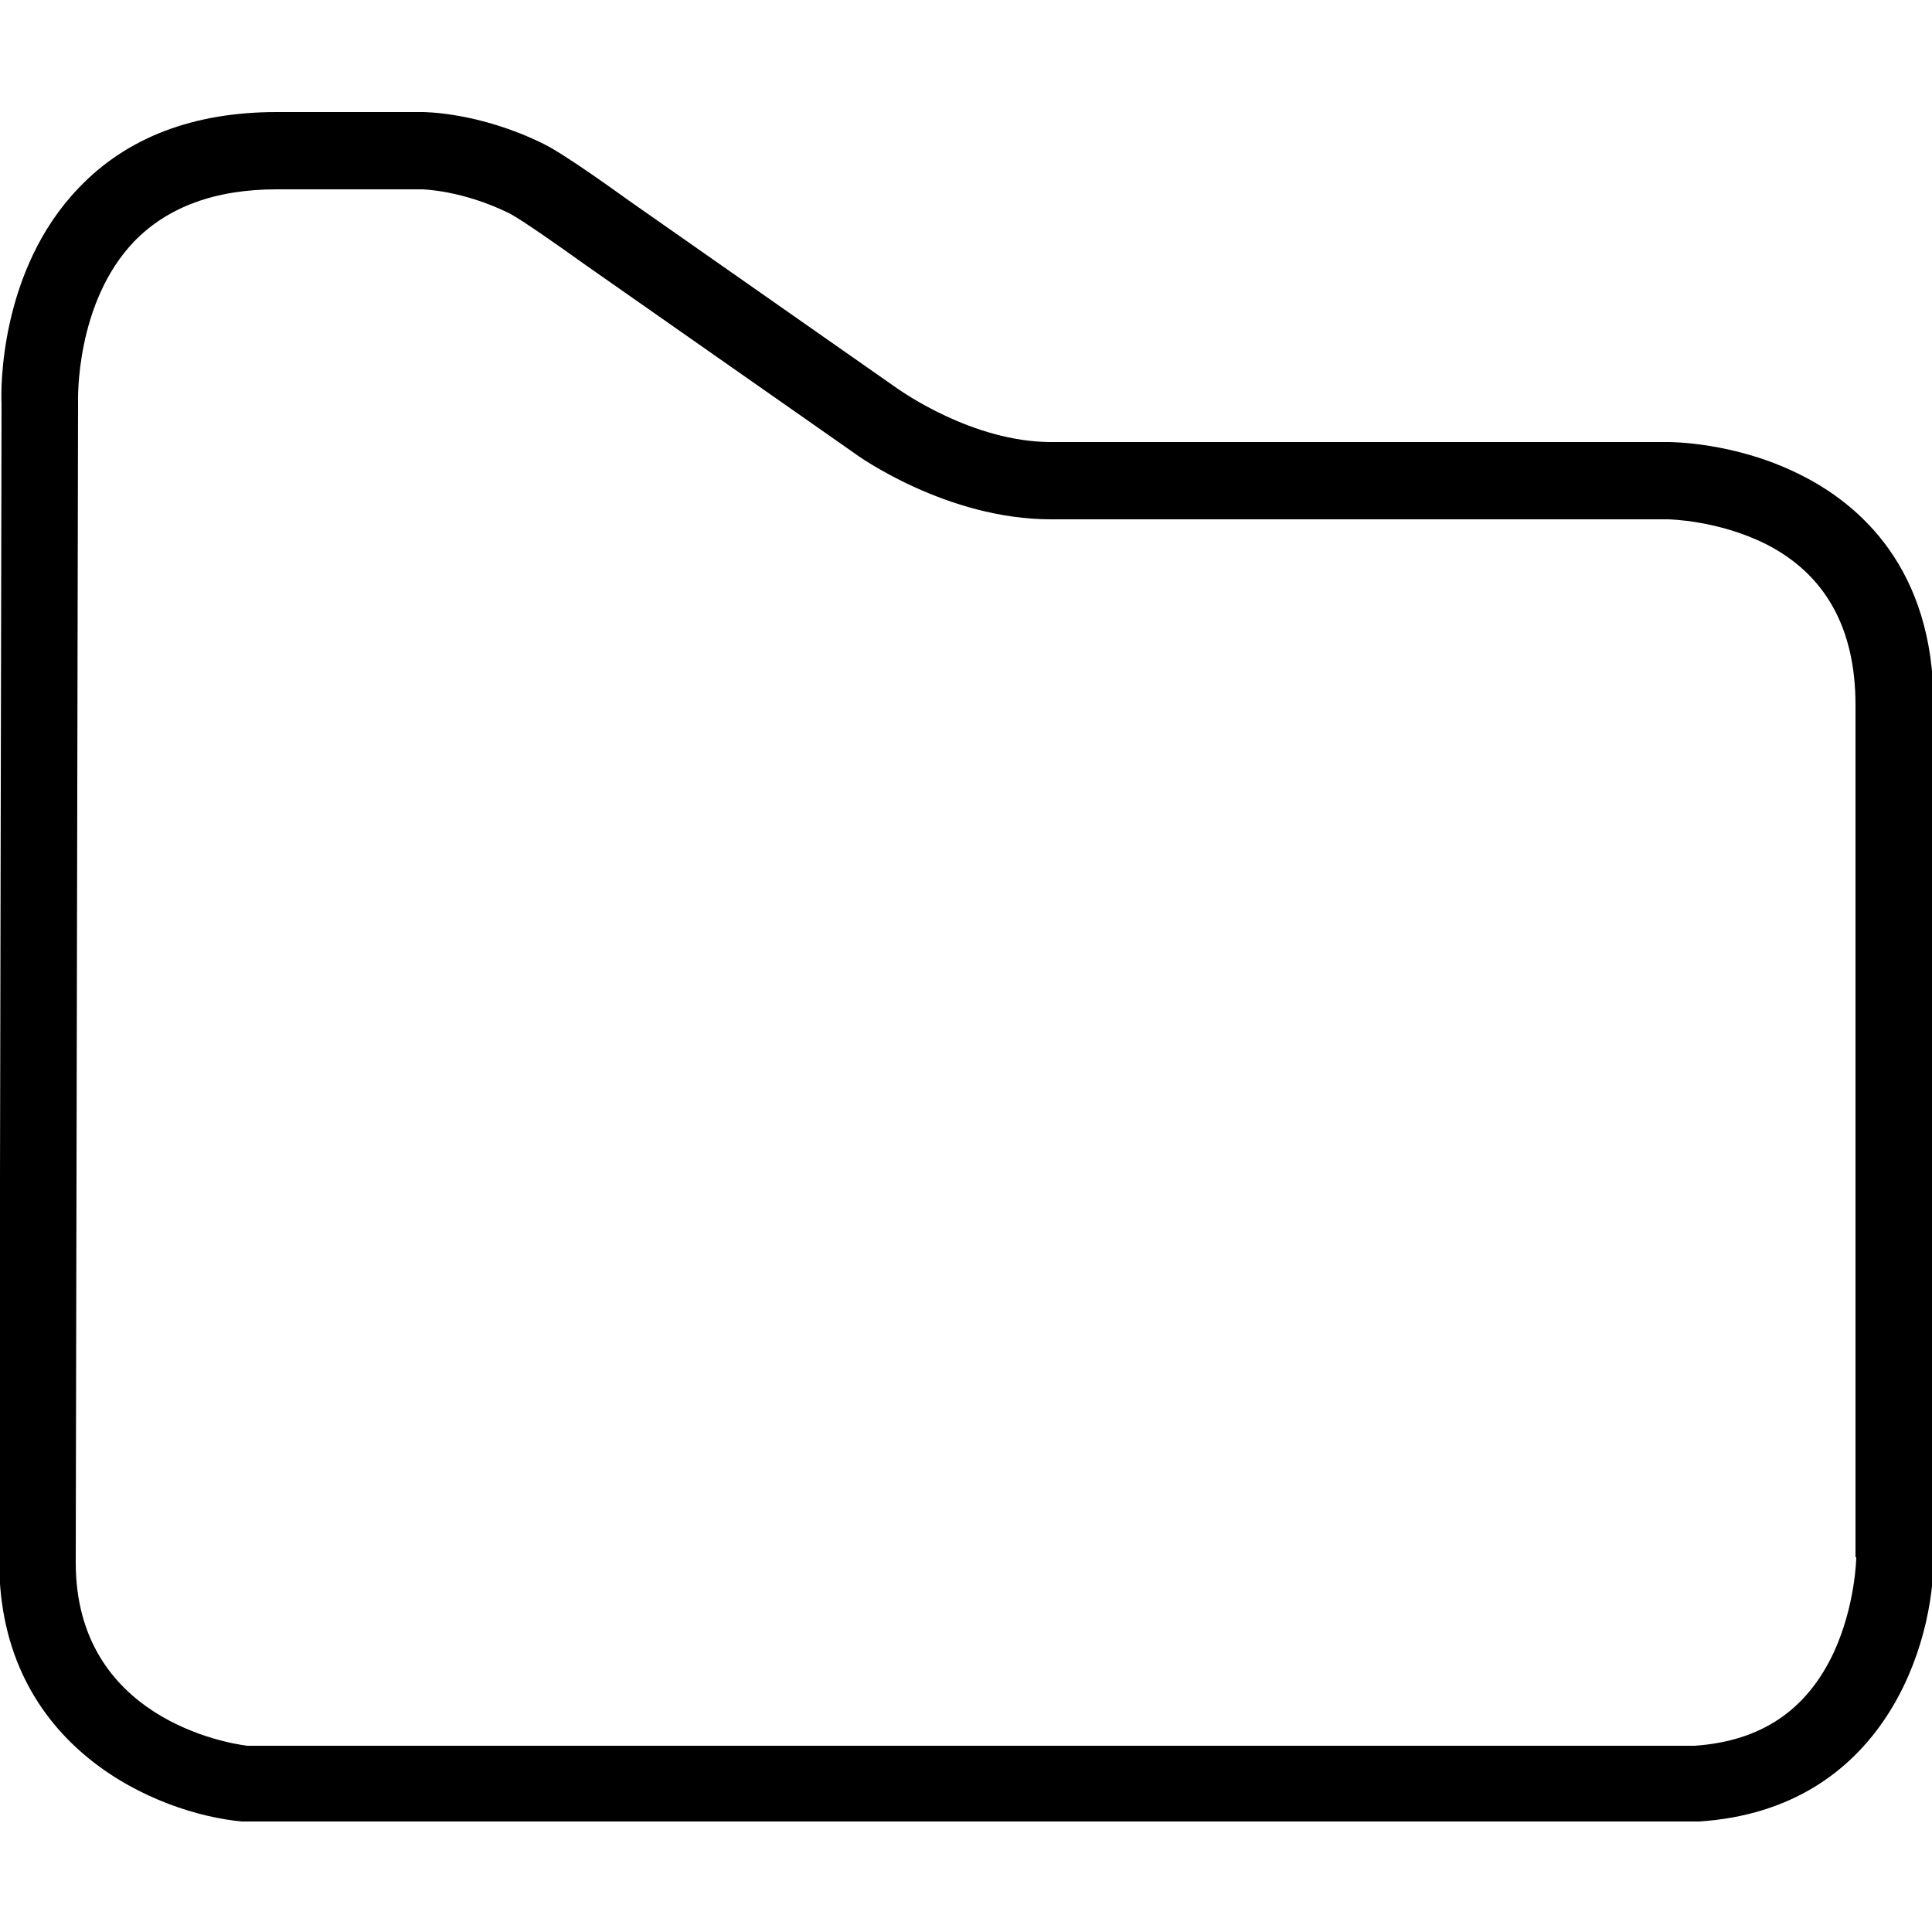
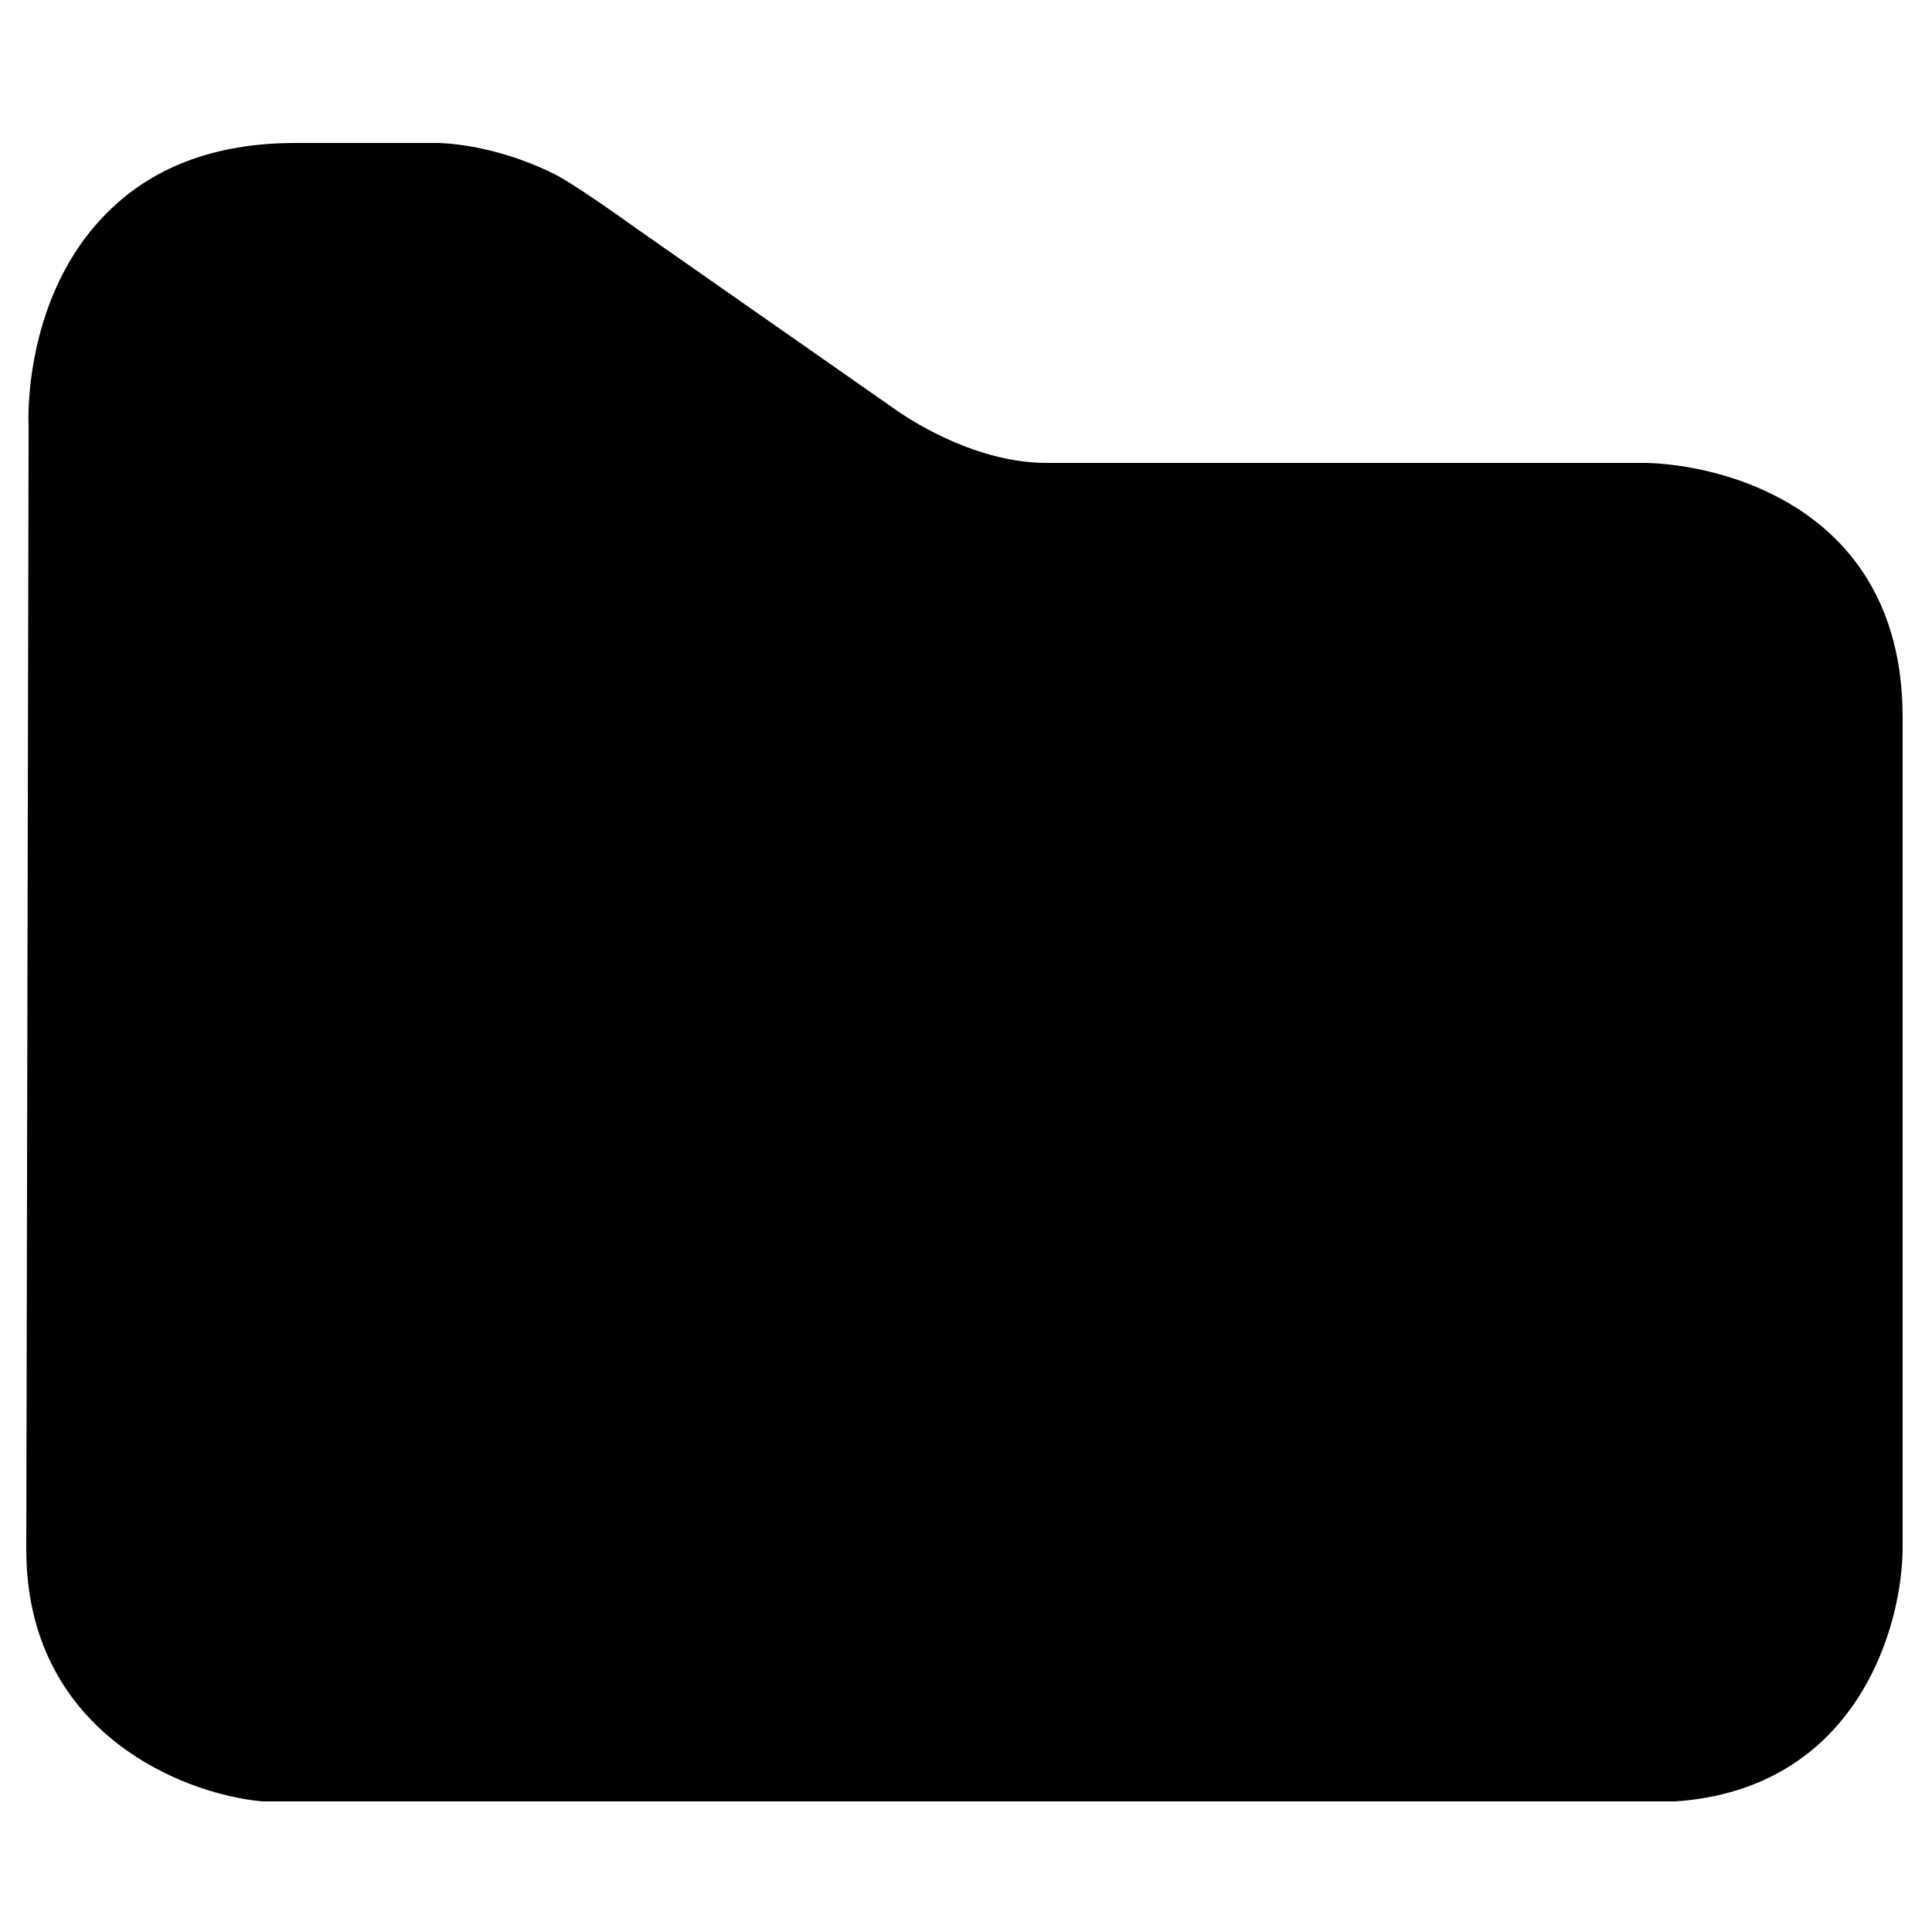
<svg xmlns="http://www.w3.org/2000/svg" class="dibs-vg dibs-vg-folder" version="1.1" viewBox="0 0 250 250">
-   <path d="M232.7,61.3c-8.3-4.1-16.5-4.1-16.9-4.1H136c-10.2,0-19.5-6.7-19.7-6.8l-35-24.5c-1.4-1-8.3-6-11-7.3  c-8.3-4.1-15.4-4.1-15.7-4.1H35.8c-10.8,0-19.4,3.3-25.6,9.8C-0.1,35,0.1,50.5,0.2,52.2l-0.3,149.9c0,24.1,20.5,32.6,31.4,33.6  l188.4,0l0.2,0c24-1.6,30.4-23.1,30.3-34.3V91.1C250.2,73.6,240.7,65.2,232.7,61.3z M240.2,201.5c0,0.1-0.1,6.2-2.9,12.3  c-3.5,7.5-9.4,11.5-18,12.1H32c-2.5-0.3-22.2-3.5-22.2-23.7l0.3-150l0-0.2c0-0.1-0.4-12.8,7.3-20.8c4.3-4.4,10.4-6.7,18.4-6.7h18.8  c0.1,0,5.2,0.1,11.3,3.1c1.4,0.7,6.4,4.2,9.6,6.5l35,24.5c0.5,0.4,12,8.6,25.5,8.6h79.8c0.1,0,6.5,0.1,12.7,3.2  c7.7,3.9,11.6,10.9,11.6,20.8V201.5z" />
+   <g>
+     <path d="M229.2,63.9c-8.1-4-16-4-16.4-4h-77.4c-9.9,0-18.9-6.5-19.1-6.6L82.4,29.6c-1.4-1-8.1-5.8-10.7-7.1c-8.1-4-14.9-4-15.2-4   H38.2c-10.5,0-18.8,3.2-24.8,9.5c-10,10.4-9.8,25.4-9.7,27.1L3.4,200.5c0,23.4,19.9,31.6,30.5,32.6h182.7h0.2   c23.3-1.6,29.5-22.4,29.4-33.3v-107C246.2,75.8,237,67.7,229.2,63.9z" />
+   </g>
</svg>
